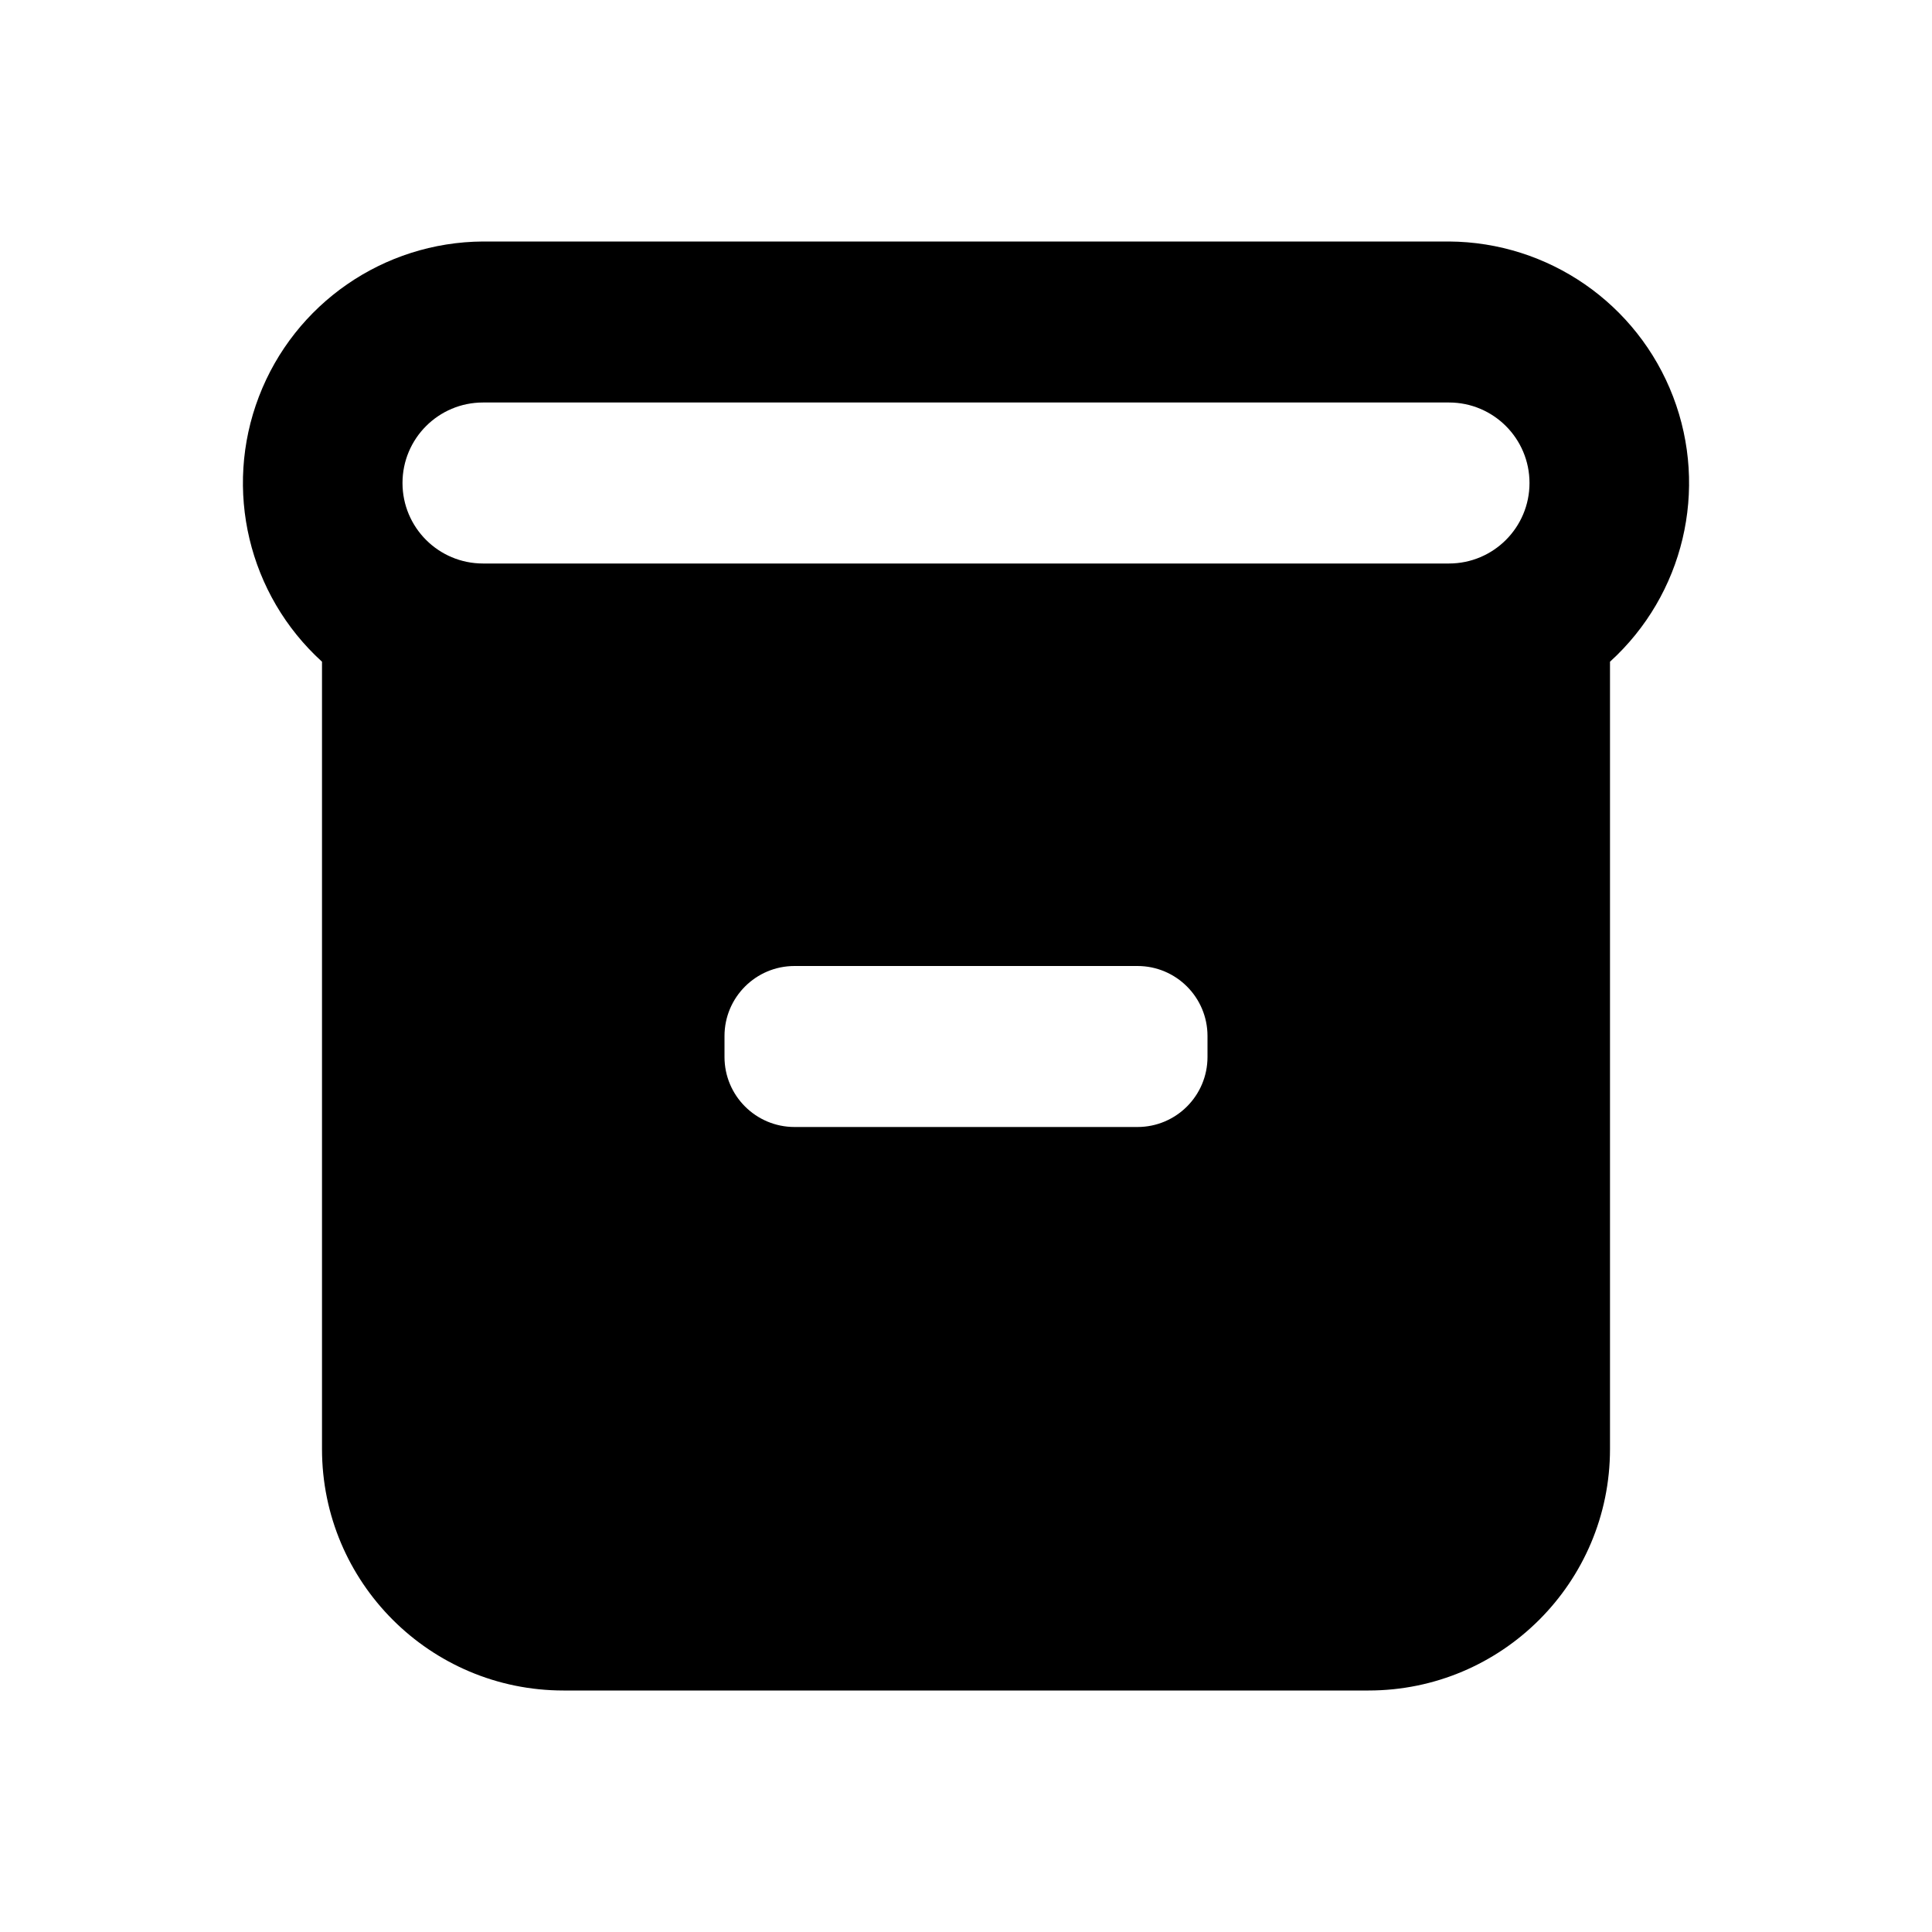
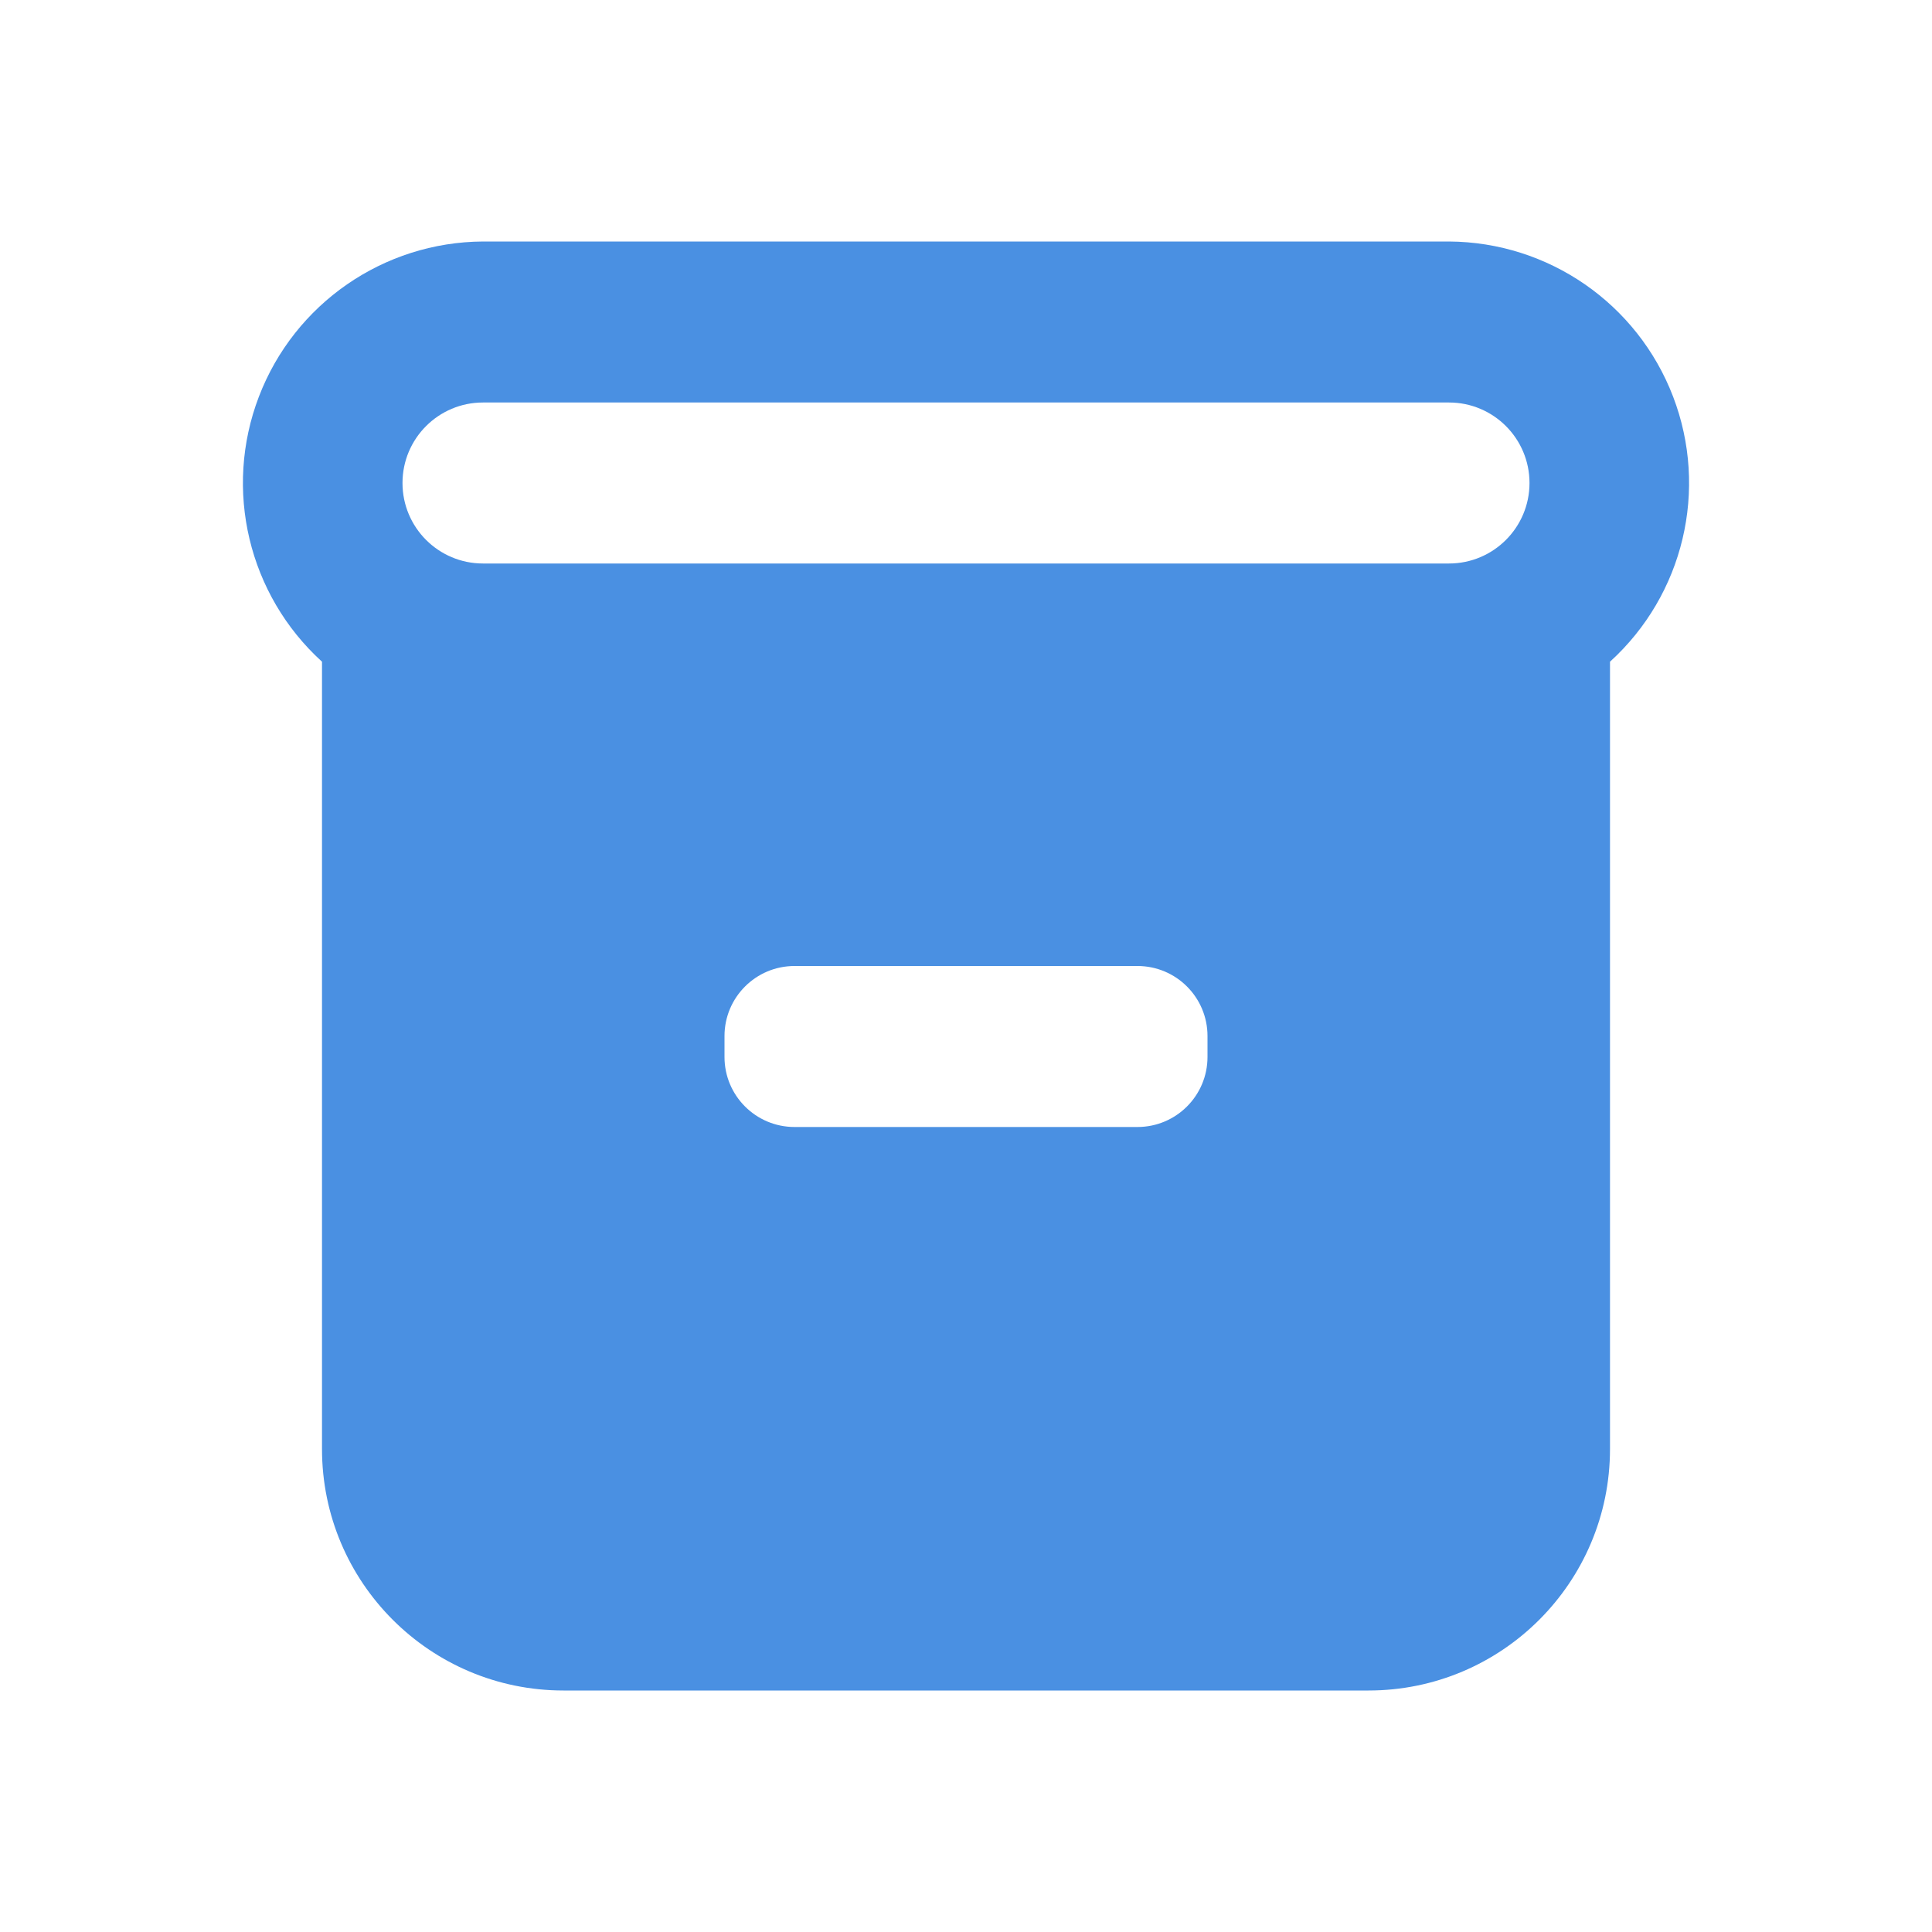
<svg xmlns="http://www.w3.org/2000/svg" width="32" height="32" viewBox="0 0 24 24">
-   <path fill="currentColor" d="M18 3H6a3 3 0 0 0-2 5.22V18a3 3 0 0 0 3 3h10a3 3 0 0 0 3-3V8.22A3 3 0 0 0 18 3m-3 10.13a.87.87 0 0 1-.87.87H9.87a.87.87 0 0 1-.87-.87v-.26a.87.87 0 0 1 .87-.87h4.26a.87.87 0 0 1 .87.87ZM18 7H6a1 1 0 0 1 0-2h12a1 1 0 0 1 0 2" />
+   <path fill="#4a90e2" d="M18 3H6a3 3 0 0 0-2 5.22V18a3 3 0 0 0 3 3h10a3 3 0 0 0 3-3V8.22A3 3 0 0 0 18 3m-3 10.13a.87.87 0 0 1-.87.87H9.87a.87.87 0 0 1-.87-.87v-.26a.87.87 0 0 1 .87-.87h4.26a.87.87 0 0 1 .87.87ZM18 7H6a1 1 0 0 1 0-2h12a1 1 0 0 1 0 2" />
</svg>
